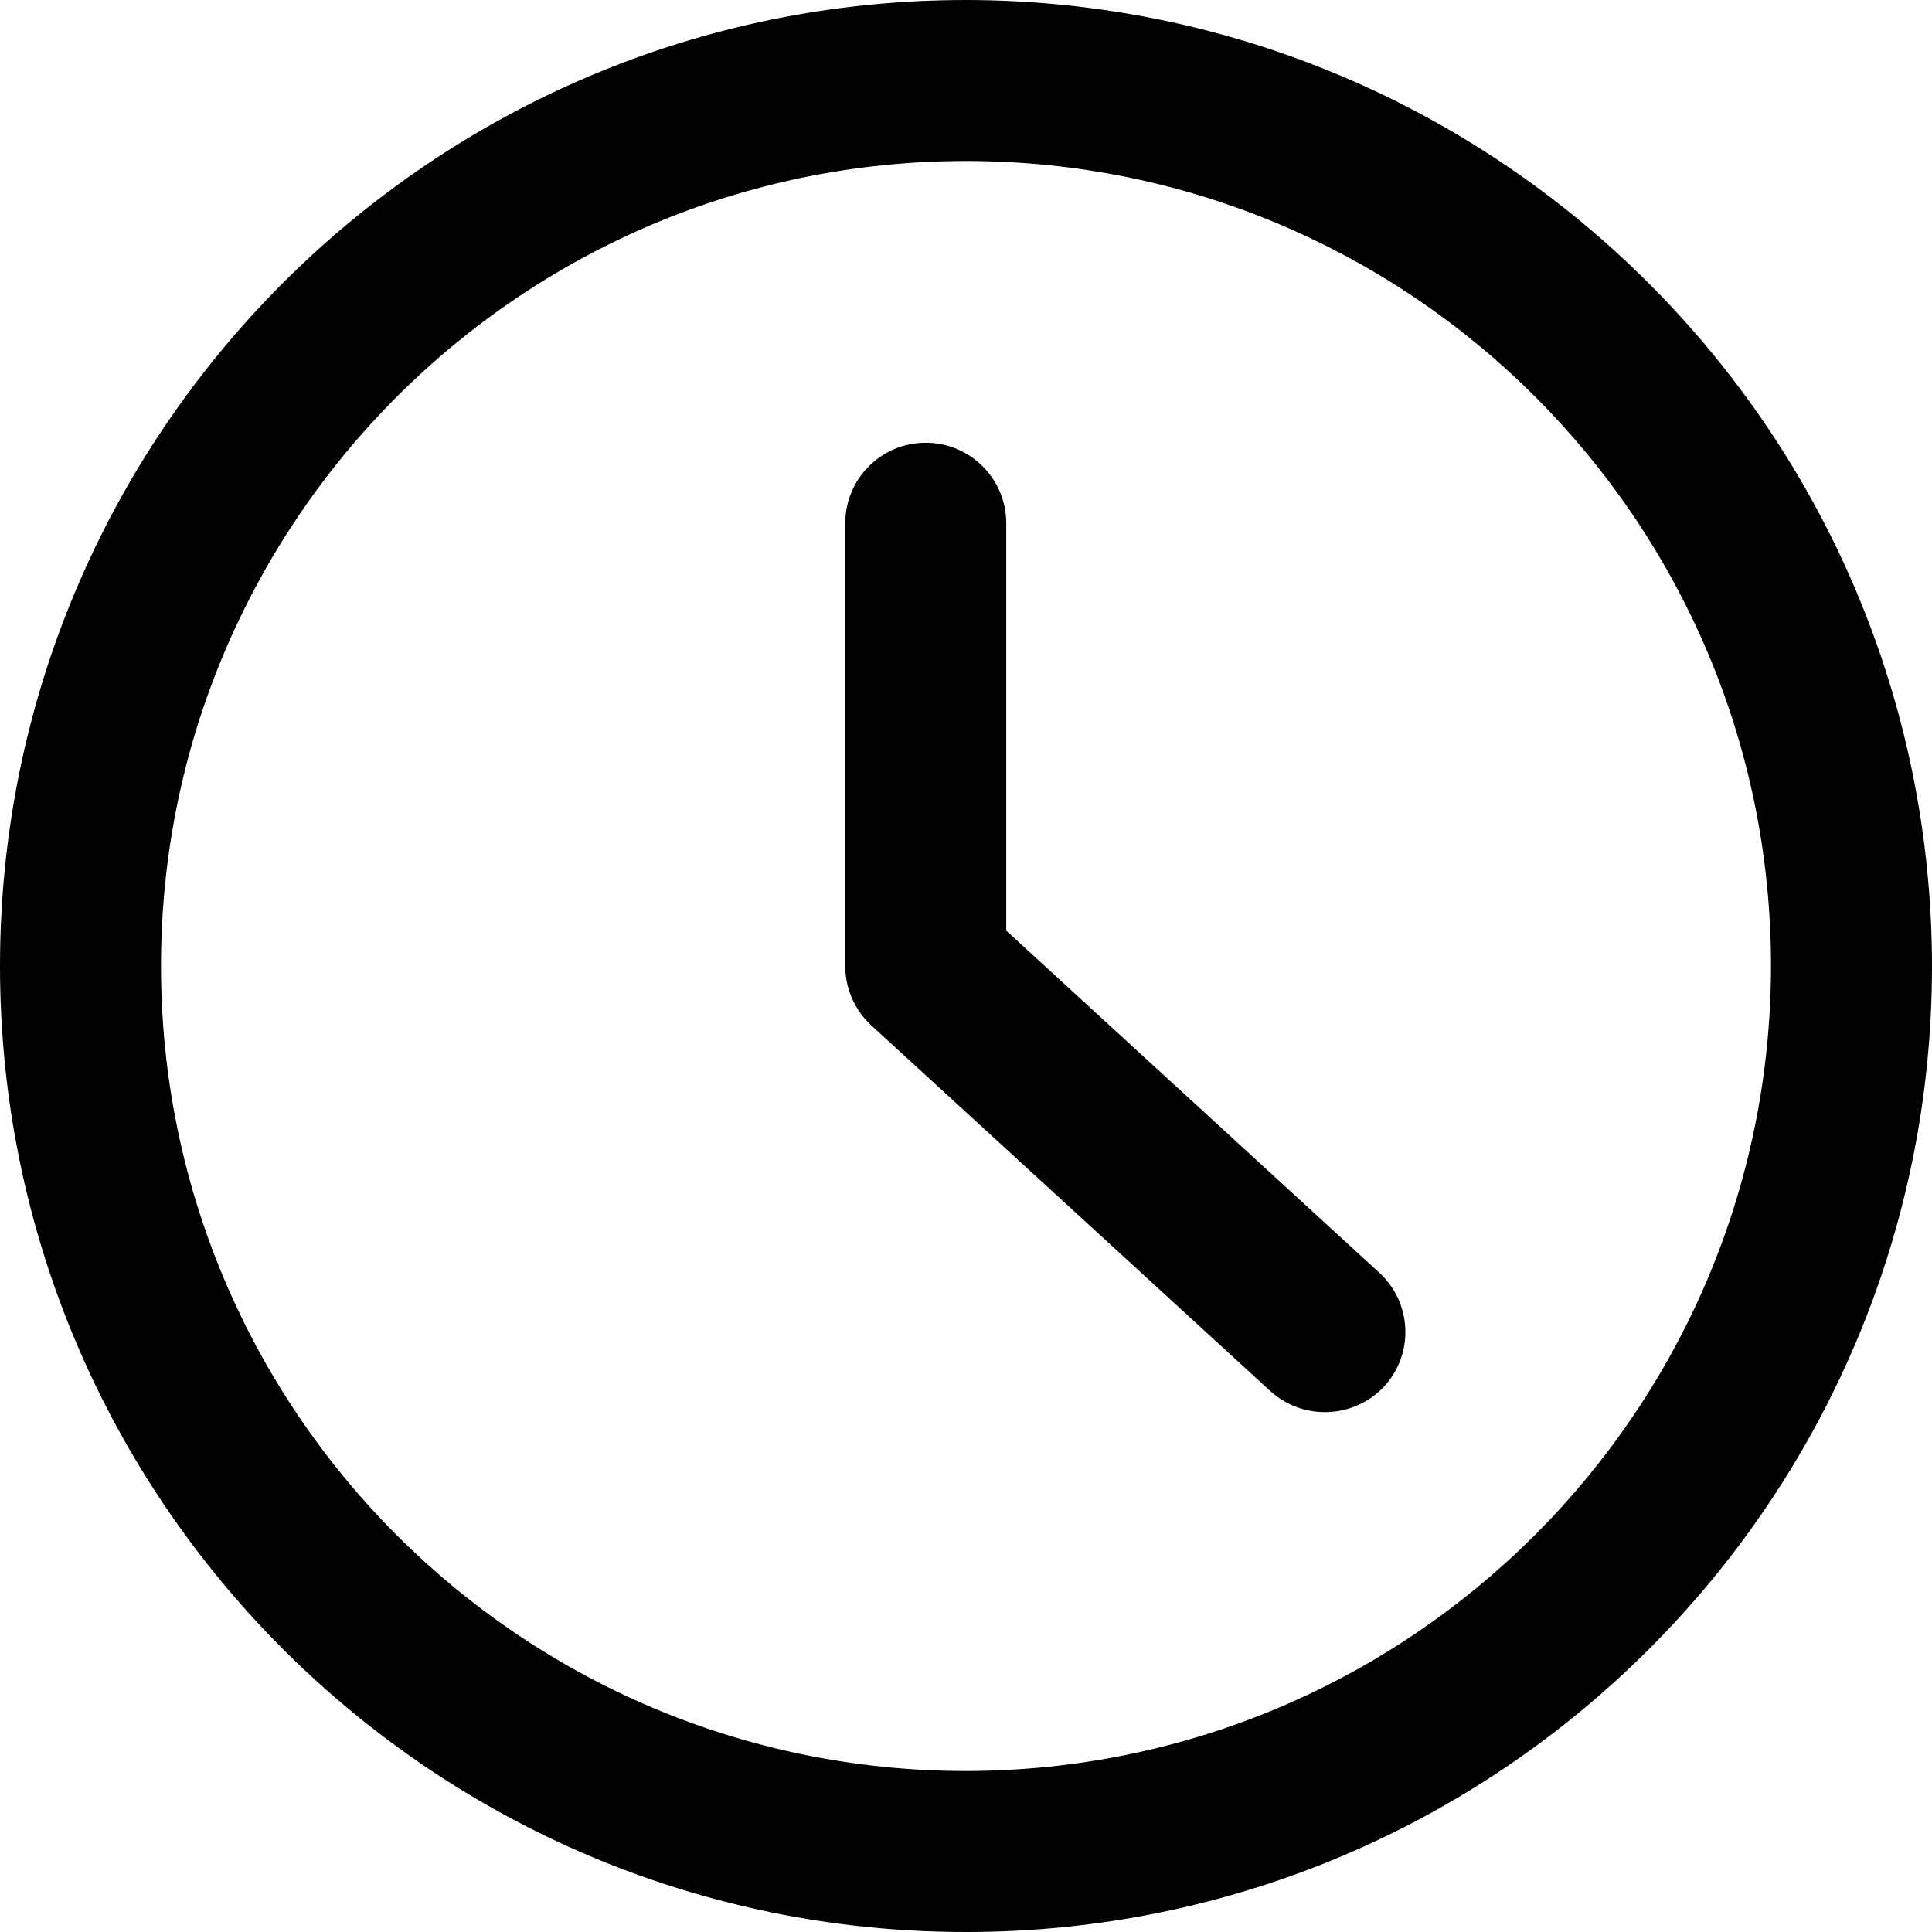
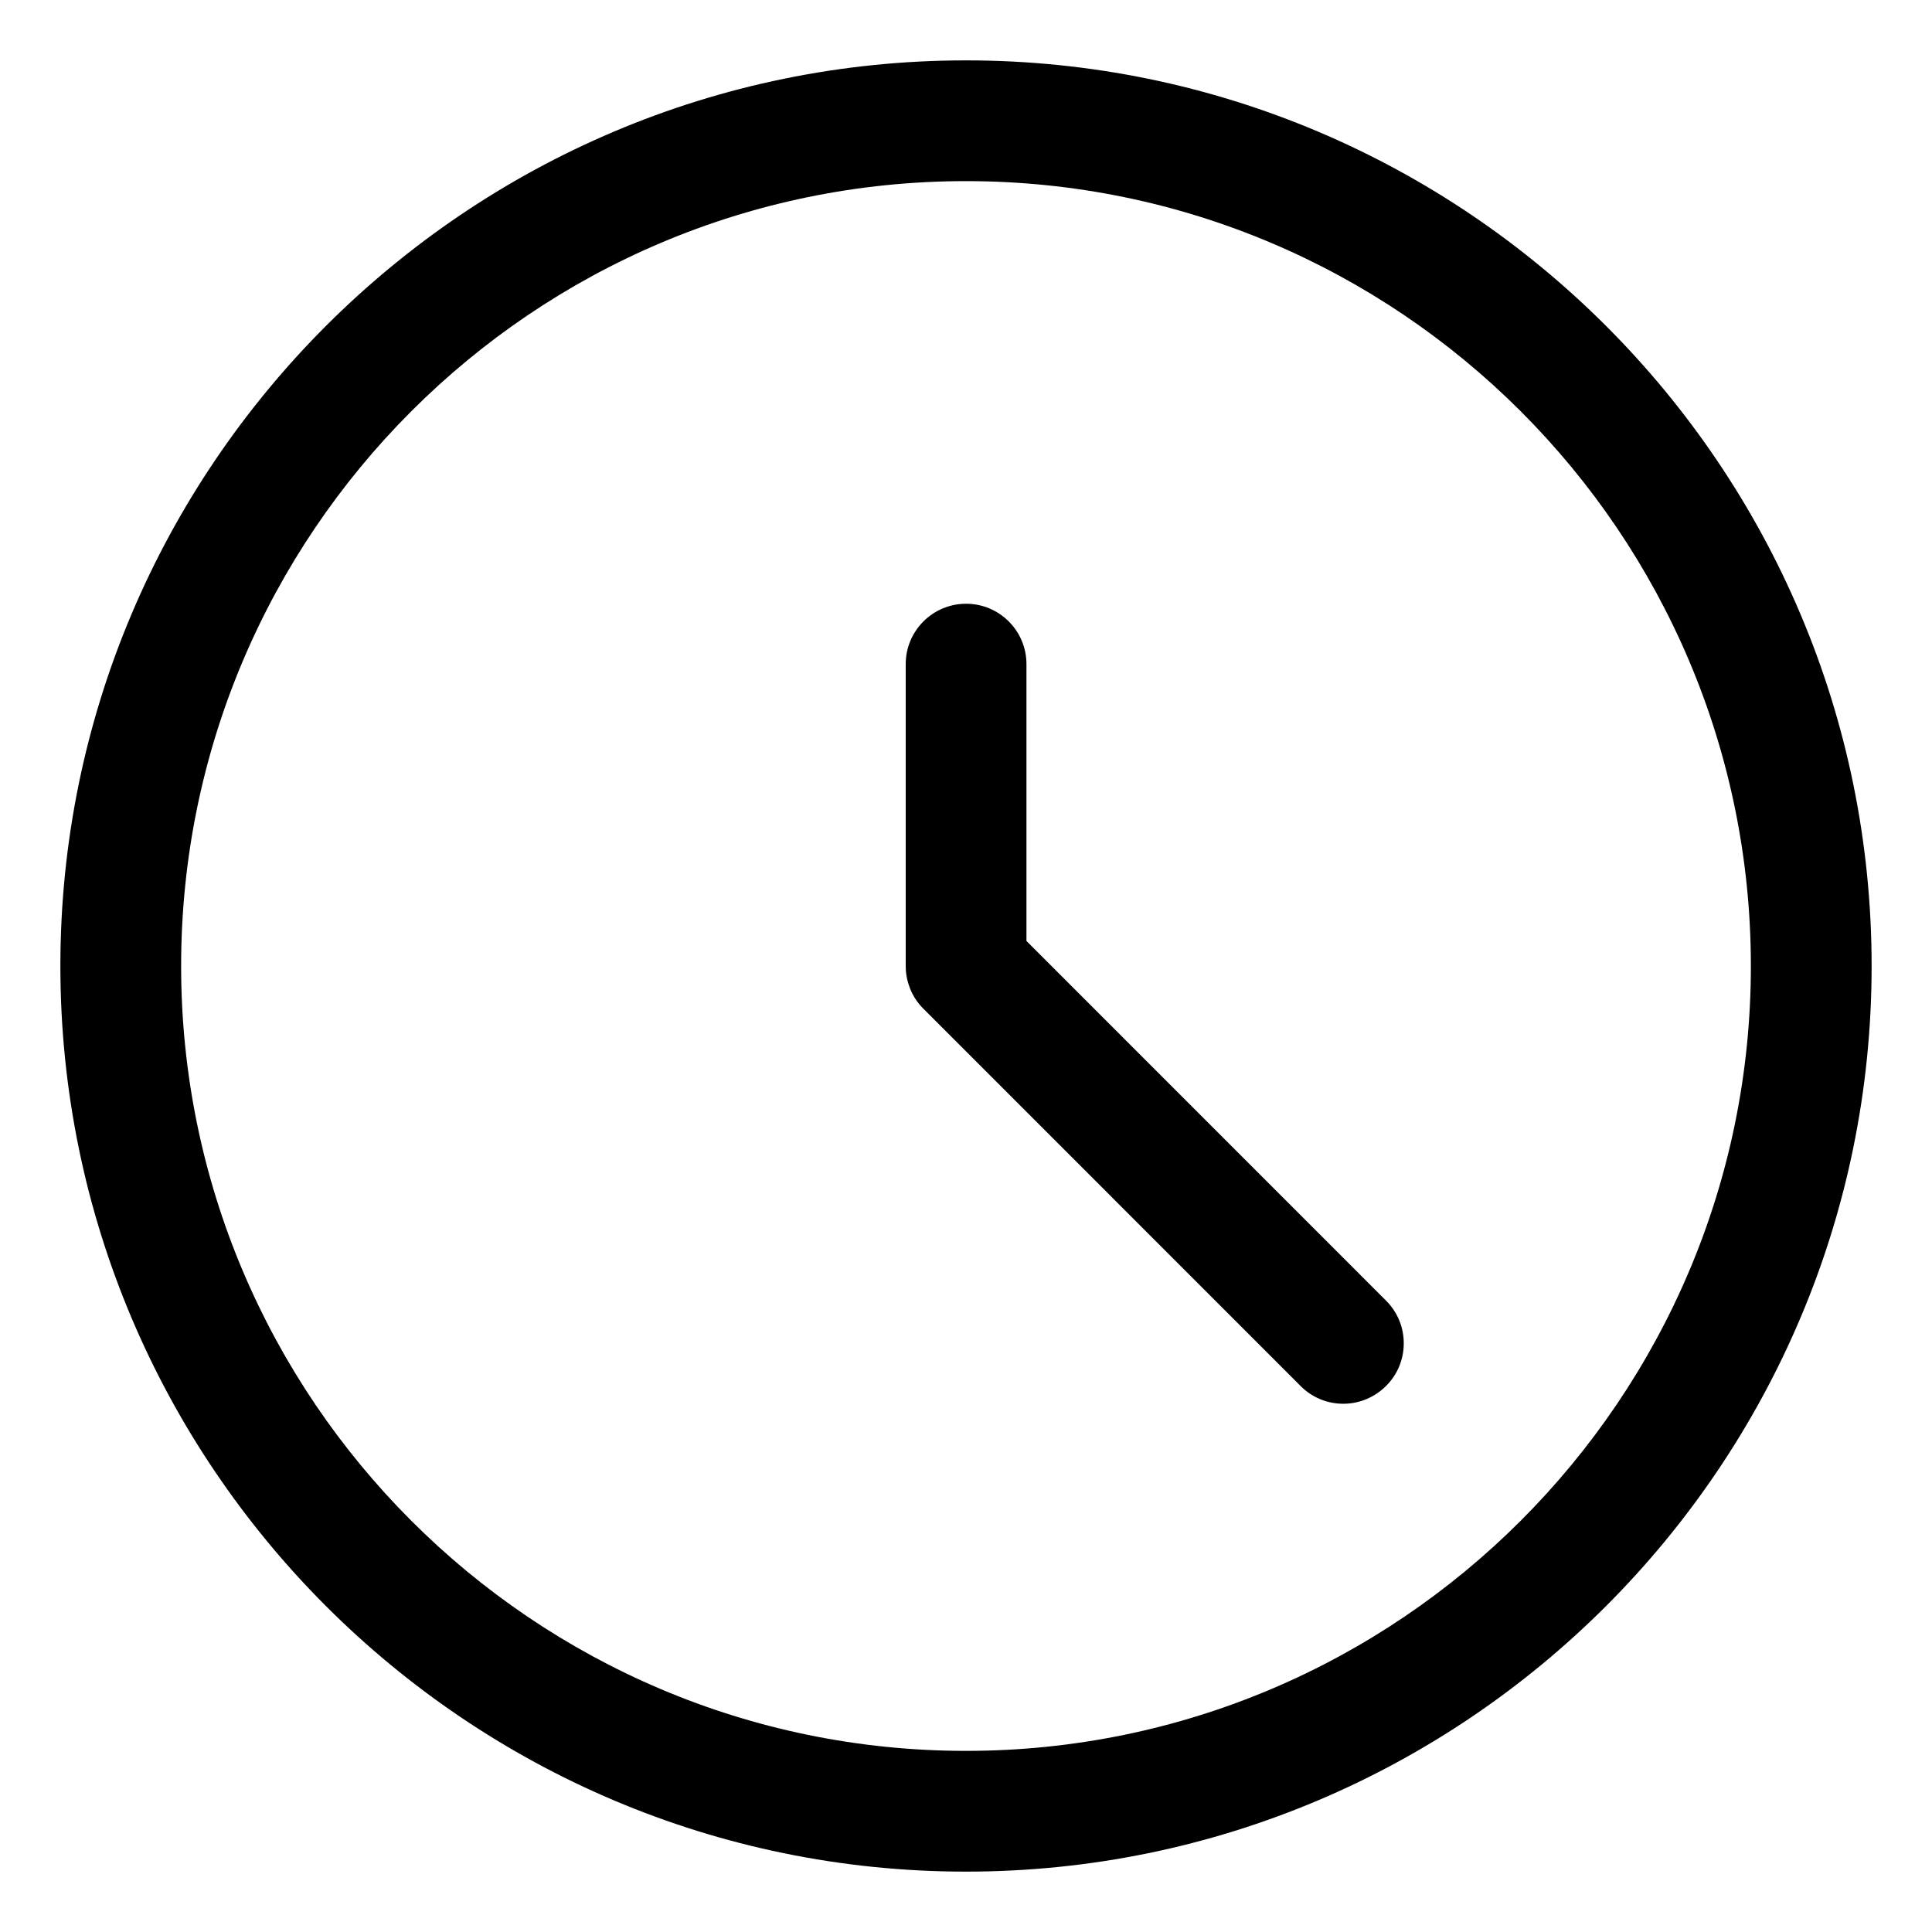
- <svg xmlns="http://www.w3.org/2000/svg" viewBox="0 0 24 24">
-   <path d="M12,0A12,12,0,1,0,24,12,12.014,12.014,0,0,0,12,0Zm0,22A10,10,0,1,1,22,12,10.011,10.011,0,0,1,12,22Z" />
-   <path d="M17.134,15.81,12.5,11.561V6.5a1,1,0,0,0-2,0V12a1,1,0,0,0,.324.738l4.959,4.545a1.01,1.01,0,0,0,1.413-.061A1,1,0,0,0,17.134,15.81Z" />
+ <svg xmlns="http://www.w3.org/2000/svg" version="1.1" id="Layer_1" x="0px" y="0px" viewBox="0 0 24 24" style="enable-background:new 0 0 24 24;" xml:space="preserve">
+   <g>
+     <path d="M12,23.25C5.797,23.25,0.75,18.203,0.75,12C0.75,5.797,5.797,0.75,12,0.75c6.203,0,11.25,5.047,11.25,11.25   C23.25,18.203,18.203,23.25,12,23.25z M12,2.25c-5.376,0-9.75,4.374-9.75,9.75s4.374,9.75,9.75,9.75s9.75-4.374,9.75-9.75   S17.376,2.25,12,2.25z" />
+     <path d="M16.687,17.438c-0.2,0-0.389-0.078-0.53-0.22l-4.687-4.688c-0.07-0.07-0.125-0.152-0.163-0.245   c-0.003-0.008-0.006-0.017-0.009-0.025c-0.032-0.086-0.047-0.172-0.047-0.26V8.25c0-0.414,0.336-0.75,0.75-0.75   s0.75,0.336,0.75,0.75v3.439l4.467,4.468c0.142,0.142,0.22,0.33,0.22,0.53s-0.078,0.389-0.22,0.53S16.887,17.438,16.687,17.438z" />
+   </g>
</svg>
